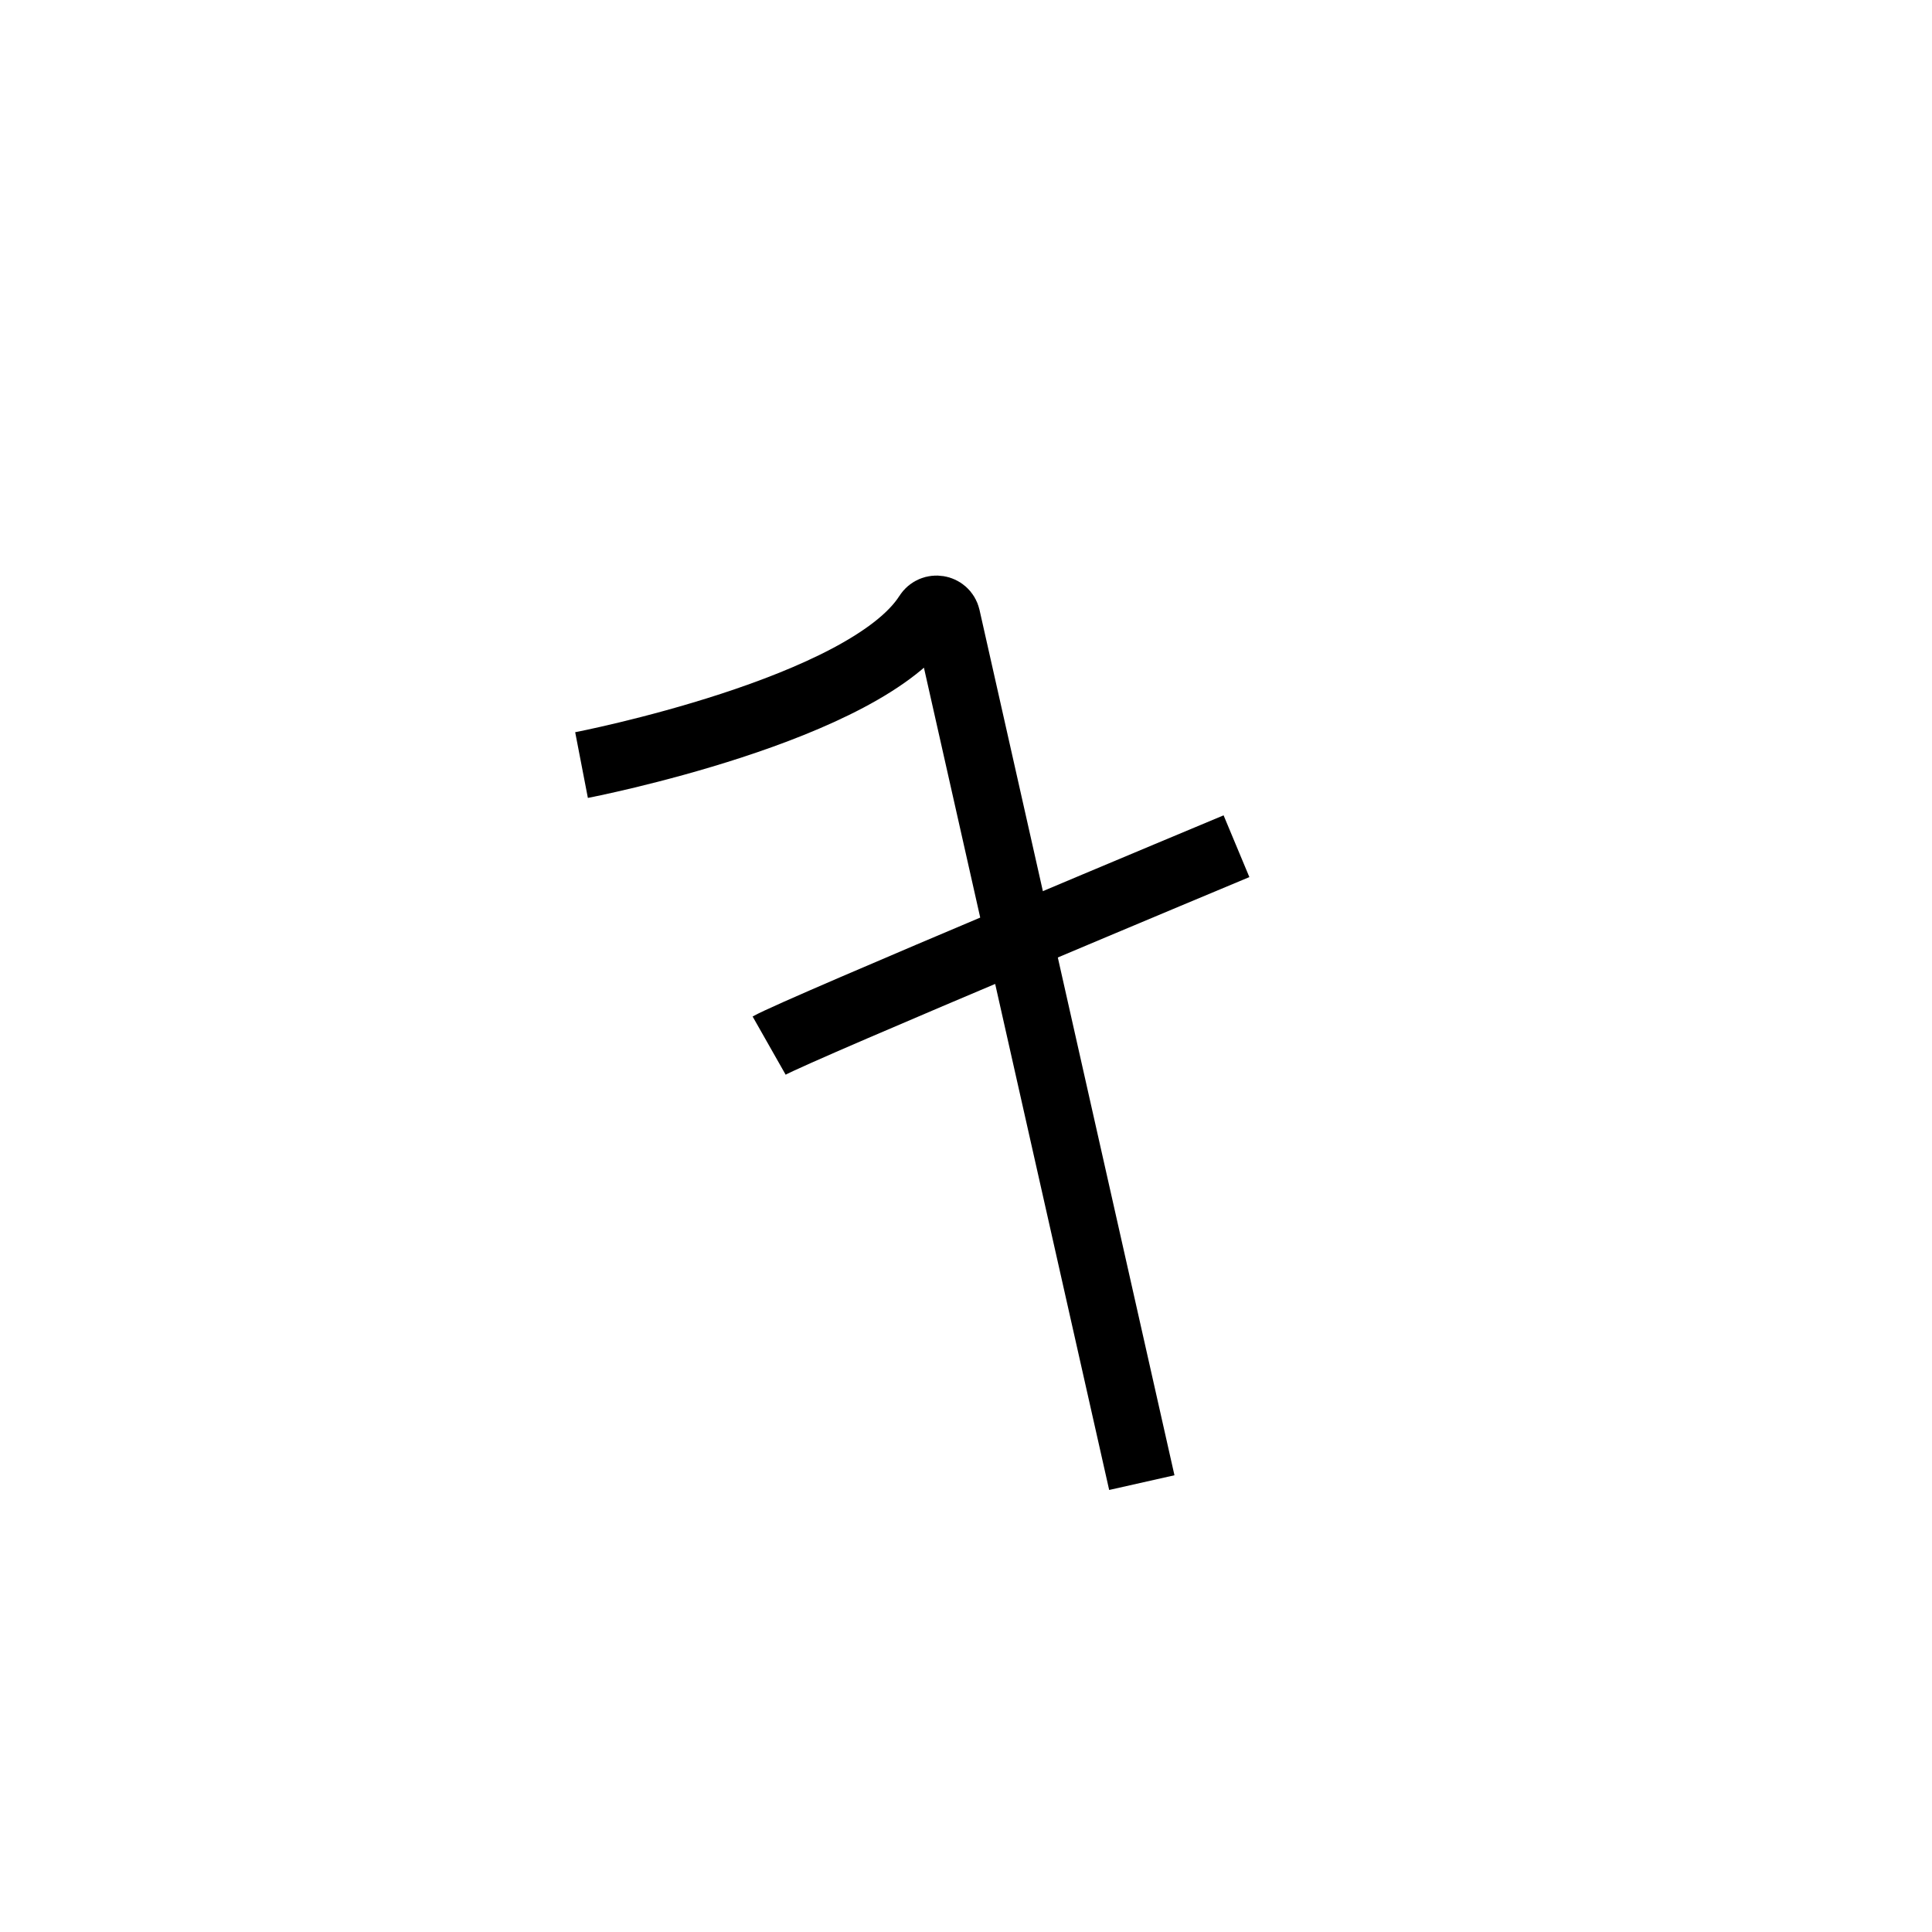
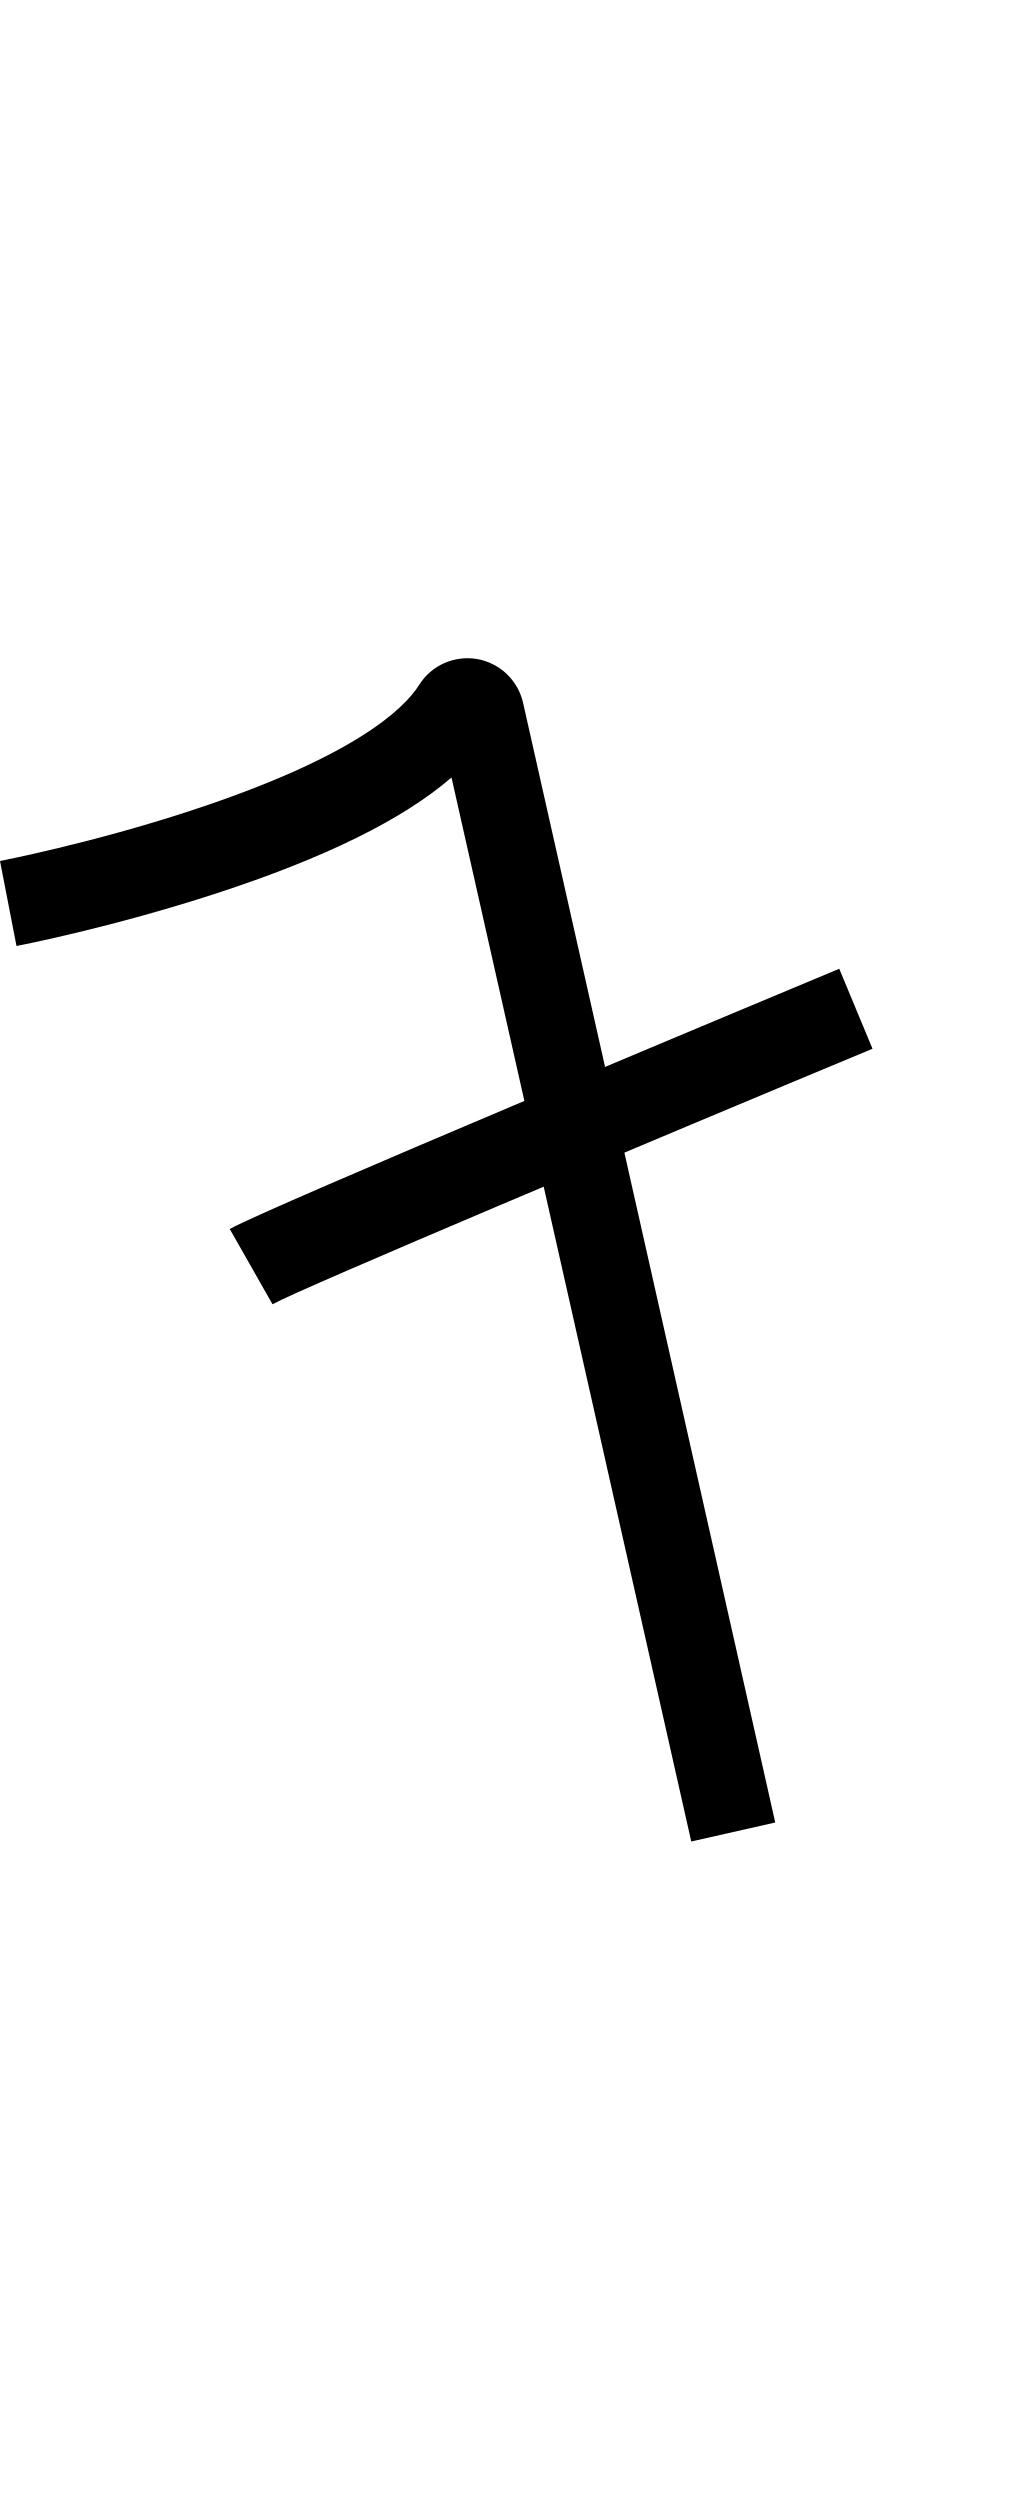
- <svg xmlns="http://www.w3.org/2000/svg" version="1.1" id="Layer_1" x="0px" y="0px" viewBox="0 0 1000 1000" style="enable-background:new 0 0 1000 1000;" xml:space="preserve">
-   <style type="text/css">
- 	.st0{fill:none;stroke:#000000;stroke-width:34.64;stroke-miterlimit:10;}
- </style>
+ <svg xmlns="http://www.w3.org/2000/svg" version="1.1" id="Layer_1" x="0px" y="0px" viewBox="-93 -80.1 409 1000" style="enable-background:new -93 -80.1 409 1000;" xml:space="preserve">
  <g id="Guide">
</g>
  <g id="Layer_4">
</g>
-   <g id="Layer_3">
-     <path class="st0" d="M301,396c0,0,147.5-28.5,179.1-78.2c2.6-4.1,8.9-3.1,10,1.7l100.9,447.9" />
+   <g>
+     <g id="Layer_3">
+       <g>
+         <path d="M116.2,200.9c-2.1-9-9.3-15.8-18.4-17.4c-9.1-1.5-18.2,2.5-23.1,10.3c-6.1,9.7-26.1,29-91.8,50.5     c-39.3,12.9-75.5,19.9-75.9,20l6.6,34c1.6-0.3,38.4-7.5,79.8-21c43.5-14.2,74.6-29.5,94.2-46.4l95.9,425.6l33.6-7.6L116.2,200.9z     " />
+       </g>
+     </g>
+     <g>
+       <g>
+         <path d="M242.7,307.4C204.6,323.3,13.9,403-1.1,411.5L16,441.6c10.8-6.1,153-66,240-102.2L242.7,307.4z" />
+       </g>
+     </g>
  </g>
-   <path class="st0" d="M398.1,541.2C412.9,532.8,640,438,640,438" />
</svg>
